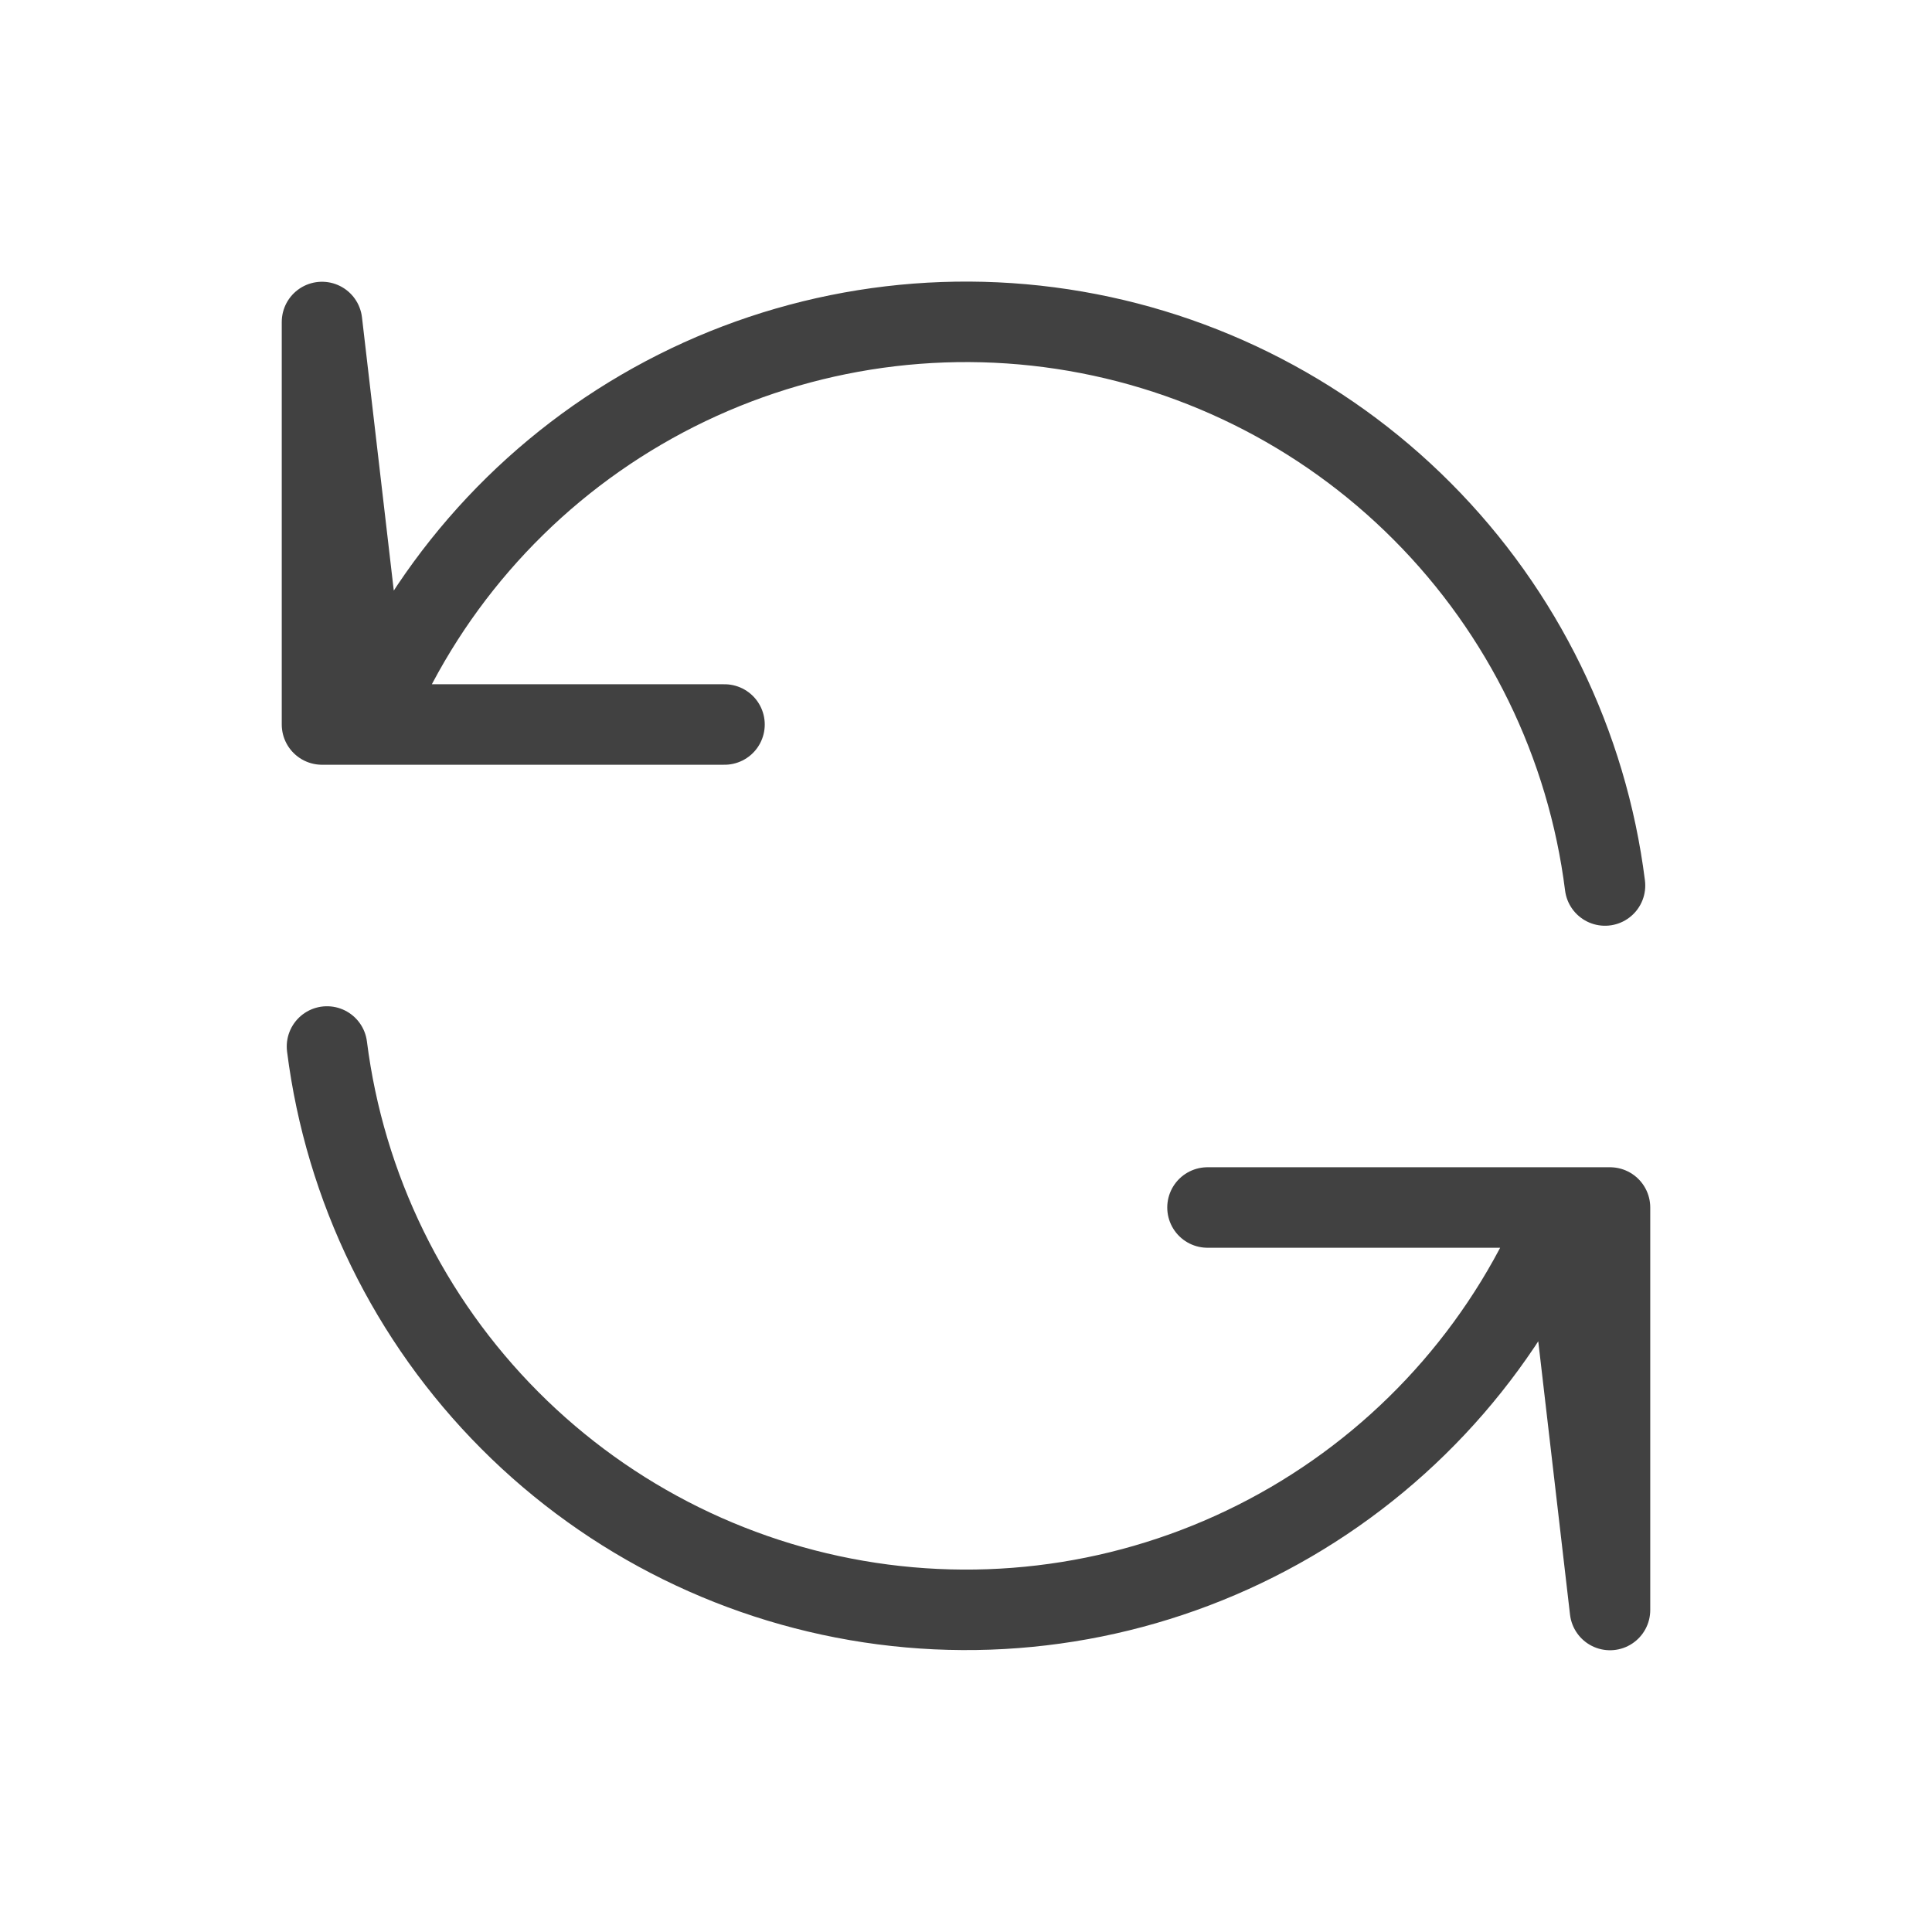
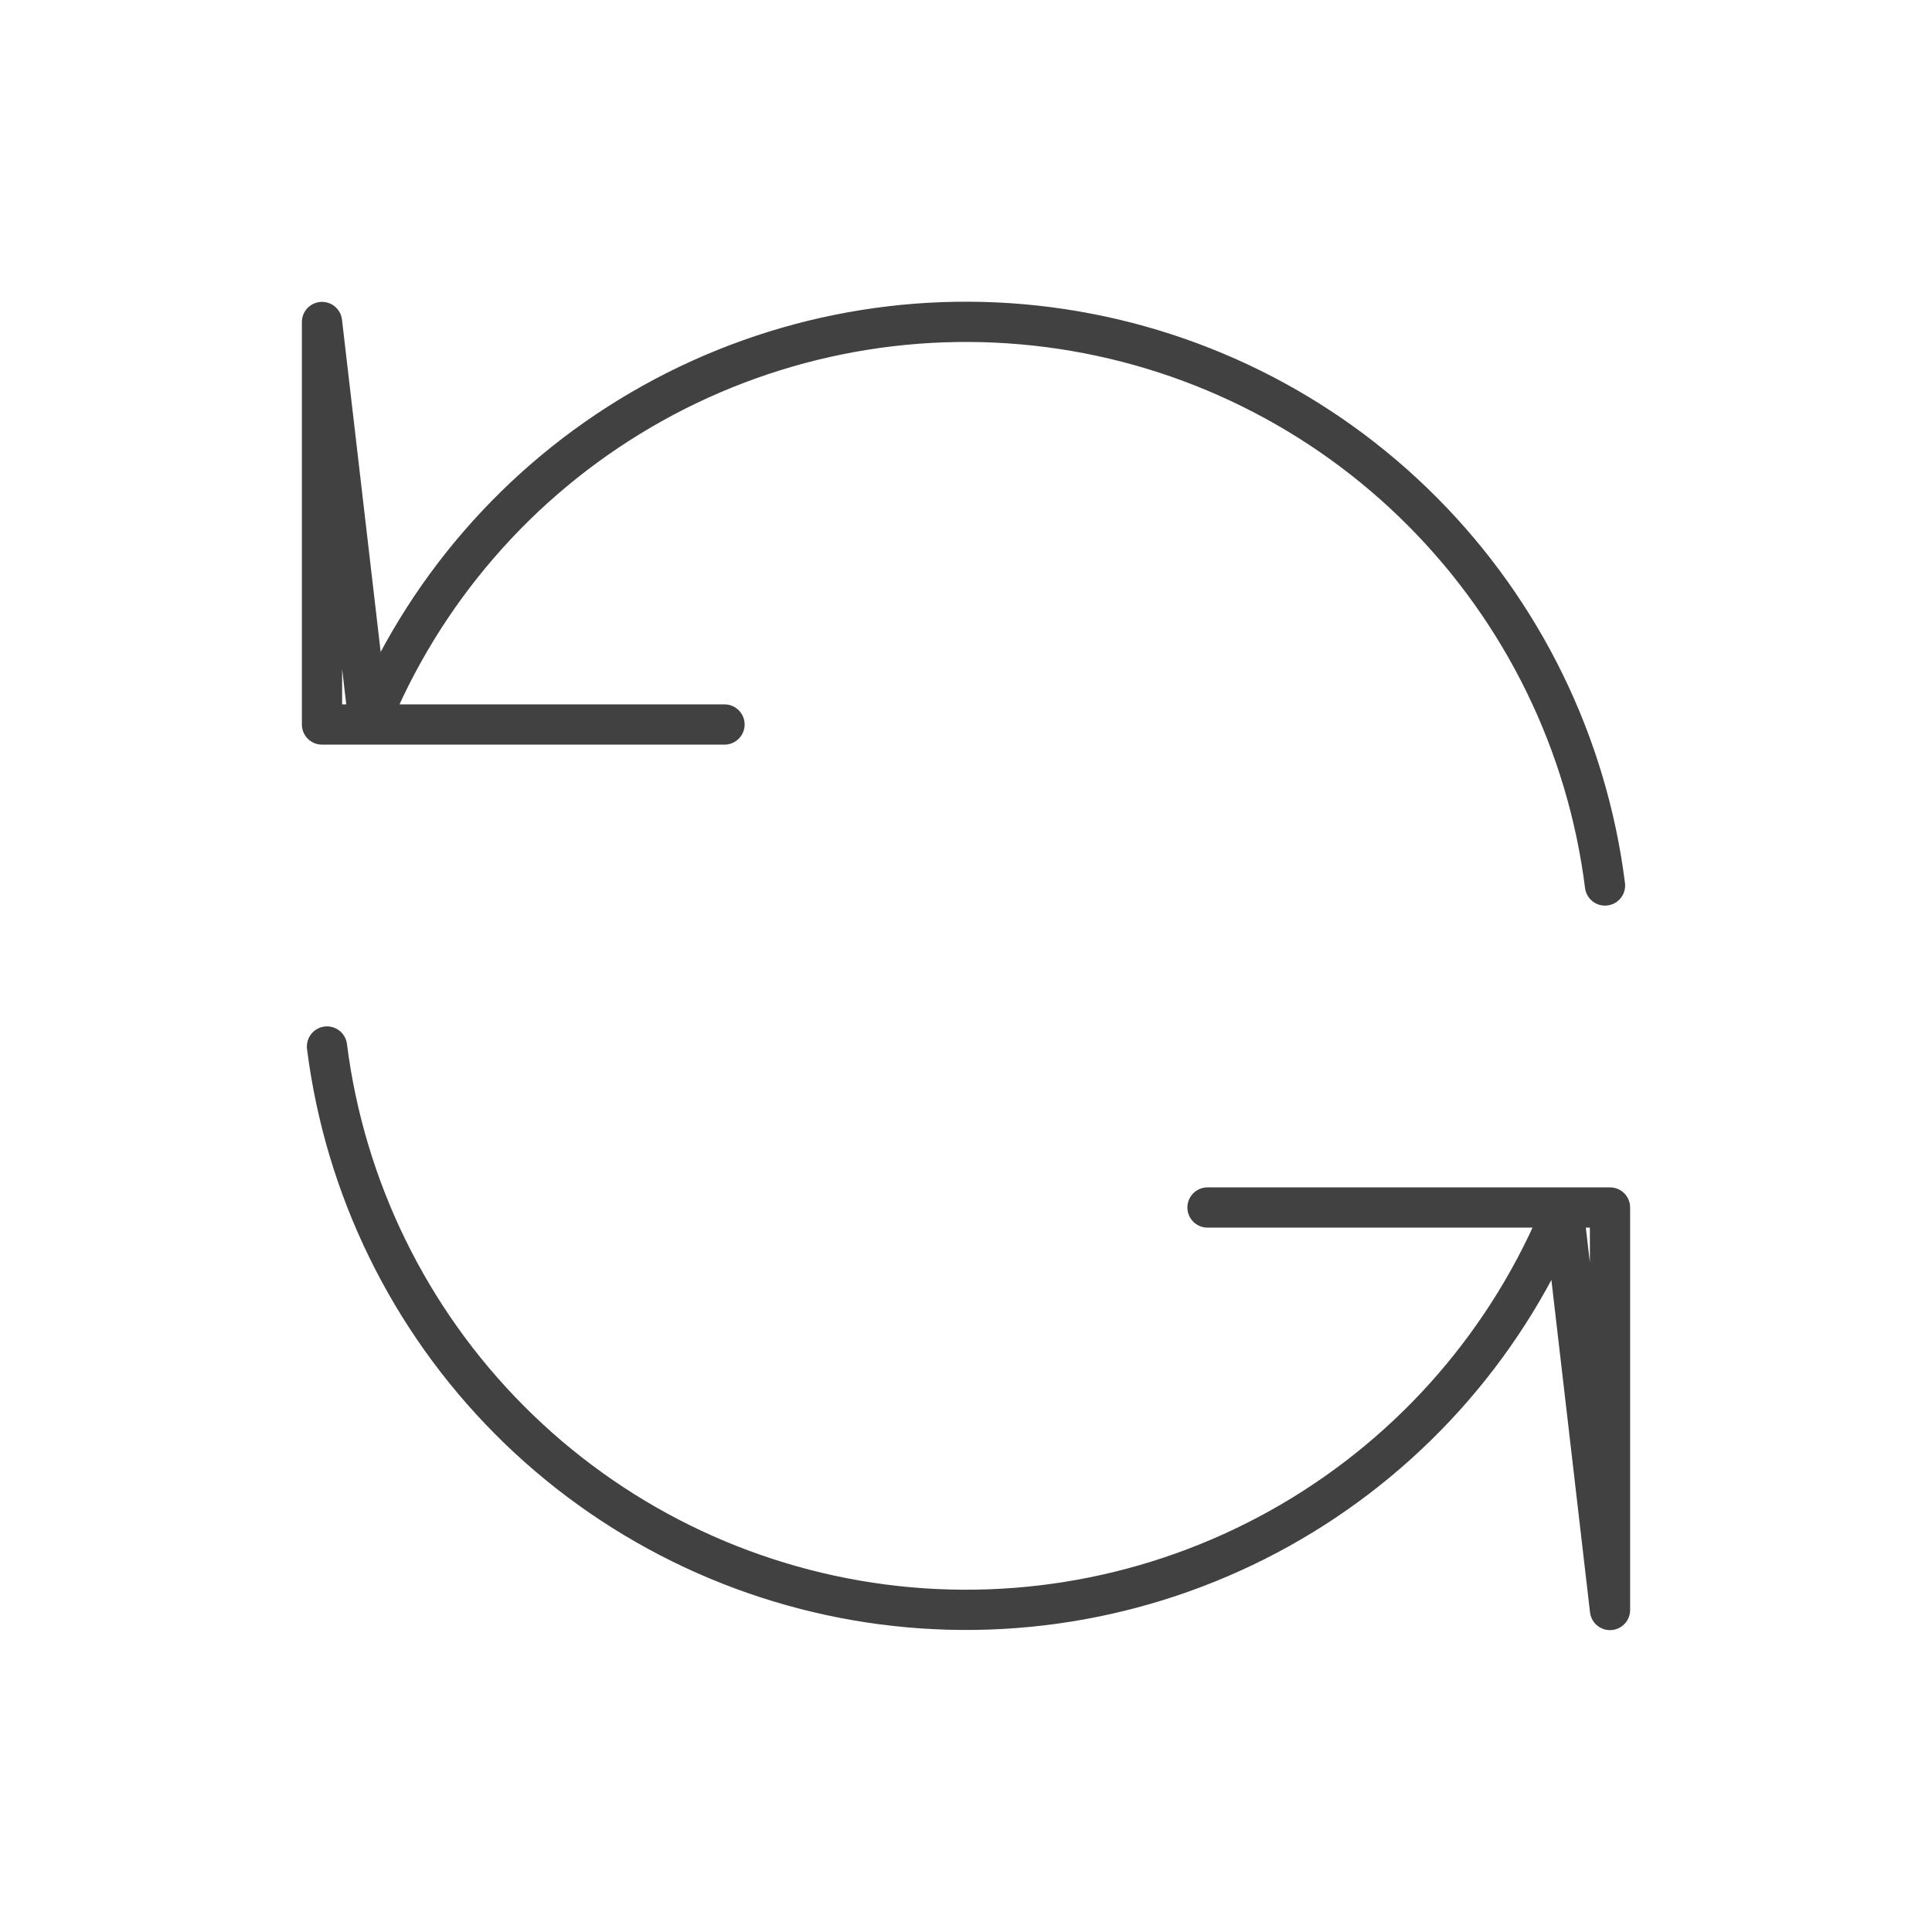
<svg xmlns="http://www.w3.org/2000/svg" width="24" height="24" viewBox="0 0 24 24" fill="none">
  <g opacity="0.8">
-     <path d="M4.582 9H4V4L4.582 9ZM4.582 9C5.246 7.358 6.436 5.983 7.965 5.09C9.494 4.197 11.277 3.836 13.033 4.065C14.789 4.294 16.42 5.099 17.669 6.354C18.919 7.609 19.717 9.243 19.938 11M4.582 9H9M19.419 15H20V20L19.419 15ZM19.419 15C18.754 16.641 17.564 18.015 16.035 18.907C14.506 19.799 12.724 20.16 10.968 19.931C9.212 19.702 7.582 18.898 6.333 17.644C5.083 16.39 4.284 14.756 4.062 13M19.419 15H15" stroke="#121212" stroke-linecap="round" stroke-linejoin="round" />
+     <path d="M4.582 9H4V4L4.582 9ZM4.582 9C5.246 7.358 6.436 5.983 7.965 5.09C9.494 4.197 11.277 3.836 13.033 4.065C14.789 4.294 16.42 5.099 17.669 6.354C18.919 7.609 19.717 9.243 19.938 11M4.582 9H9M19.419 15H20V20L19.419 15ZM19.419 15C18.754 16.641 17.564 18.015 16.035 18.907C14.506 19.799 12.724 20.16 10.968 19.931C9.212 19.702 7.582 18.898 6.333 17.644C5.083 16.39 4.284 14.756 4.062 13M19.419 15H15" stroke="#121212" stroke-linecap="round" stroke-linejoin="round" stroke-width="0.5px" />
  </g>
</svg>
